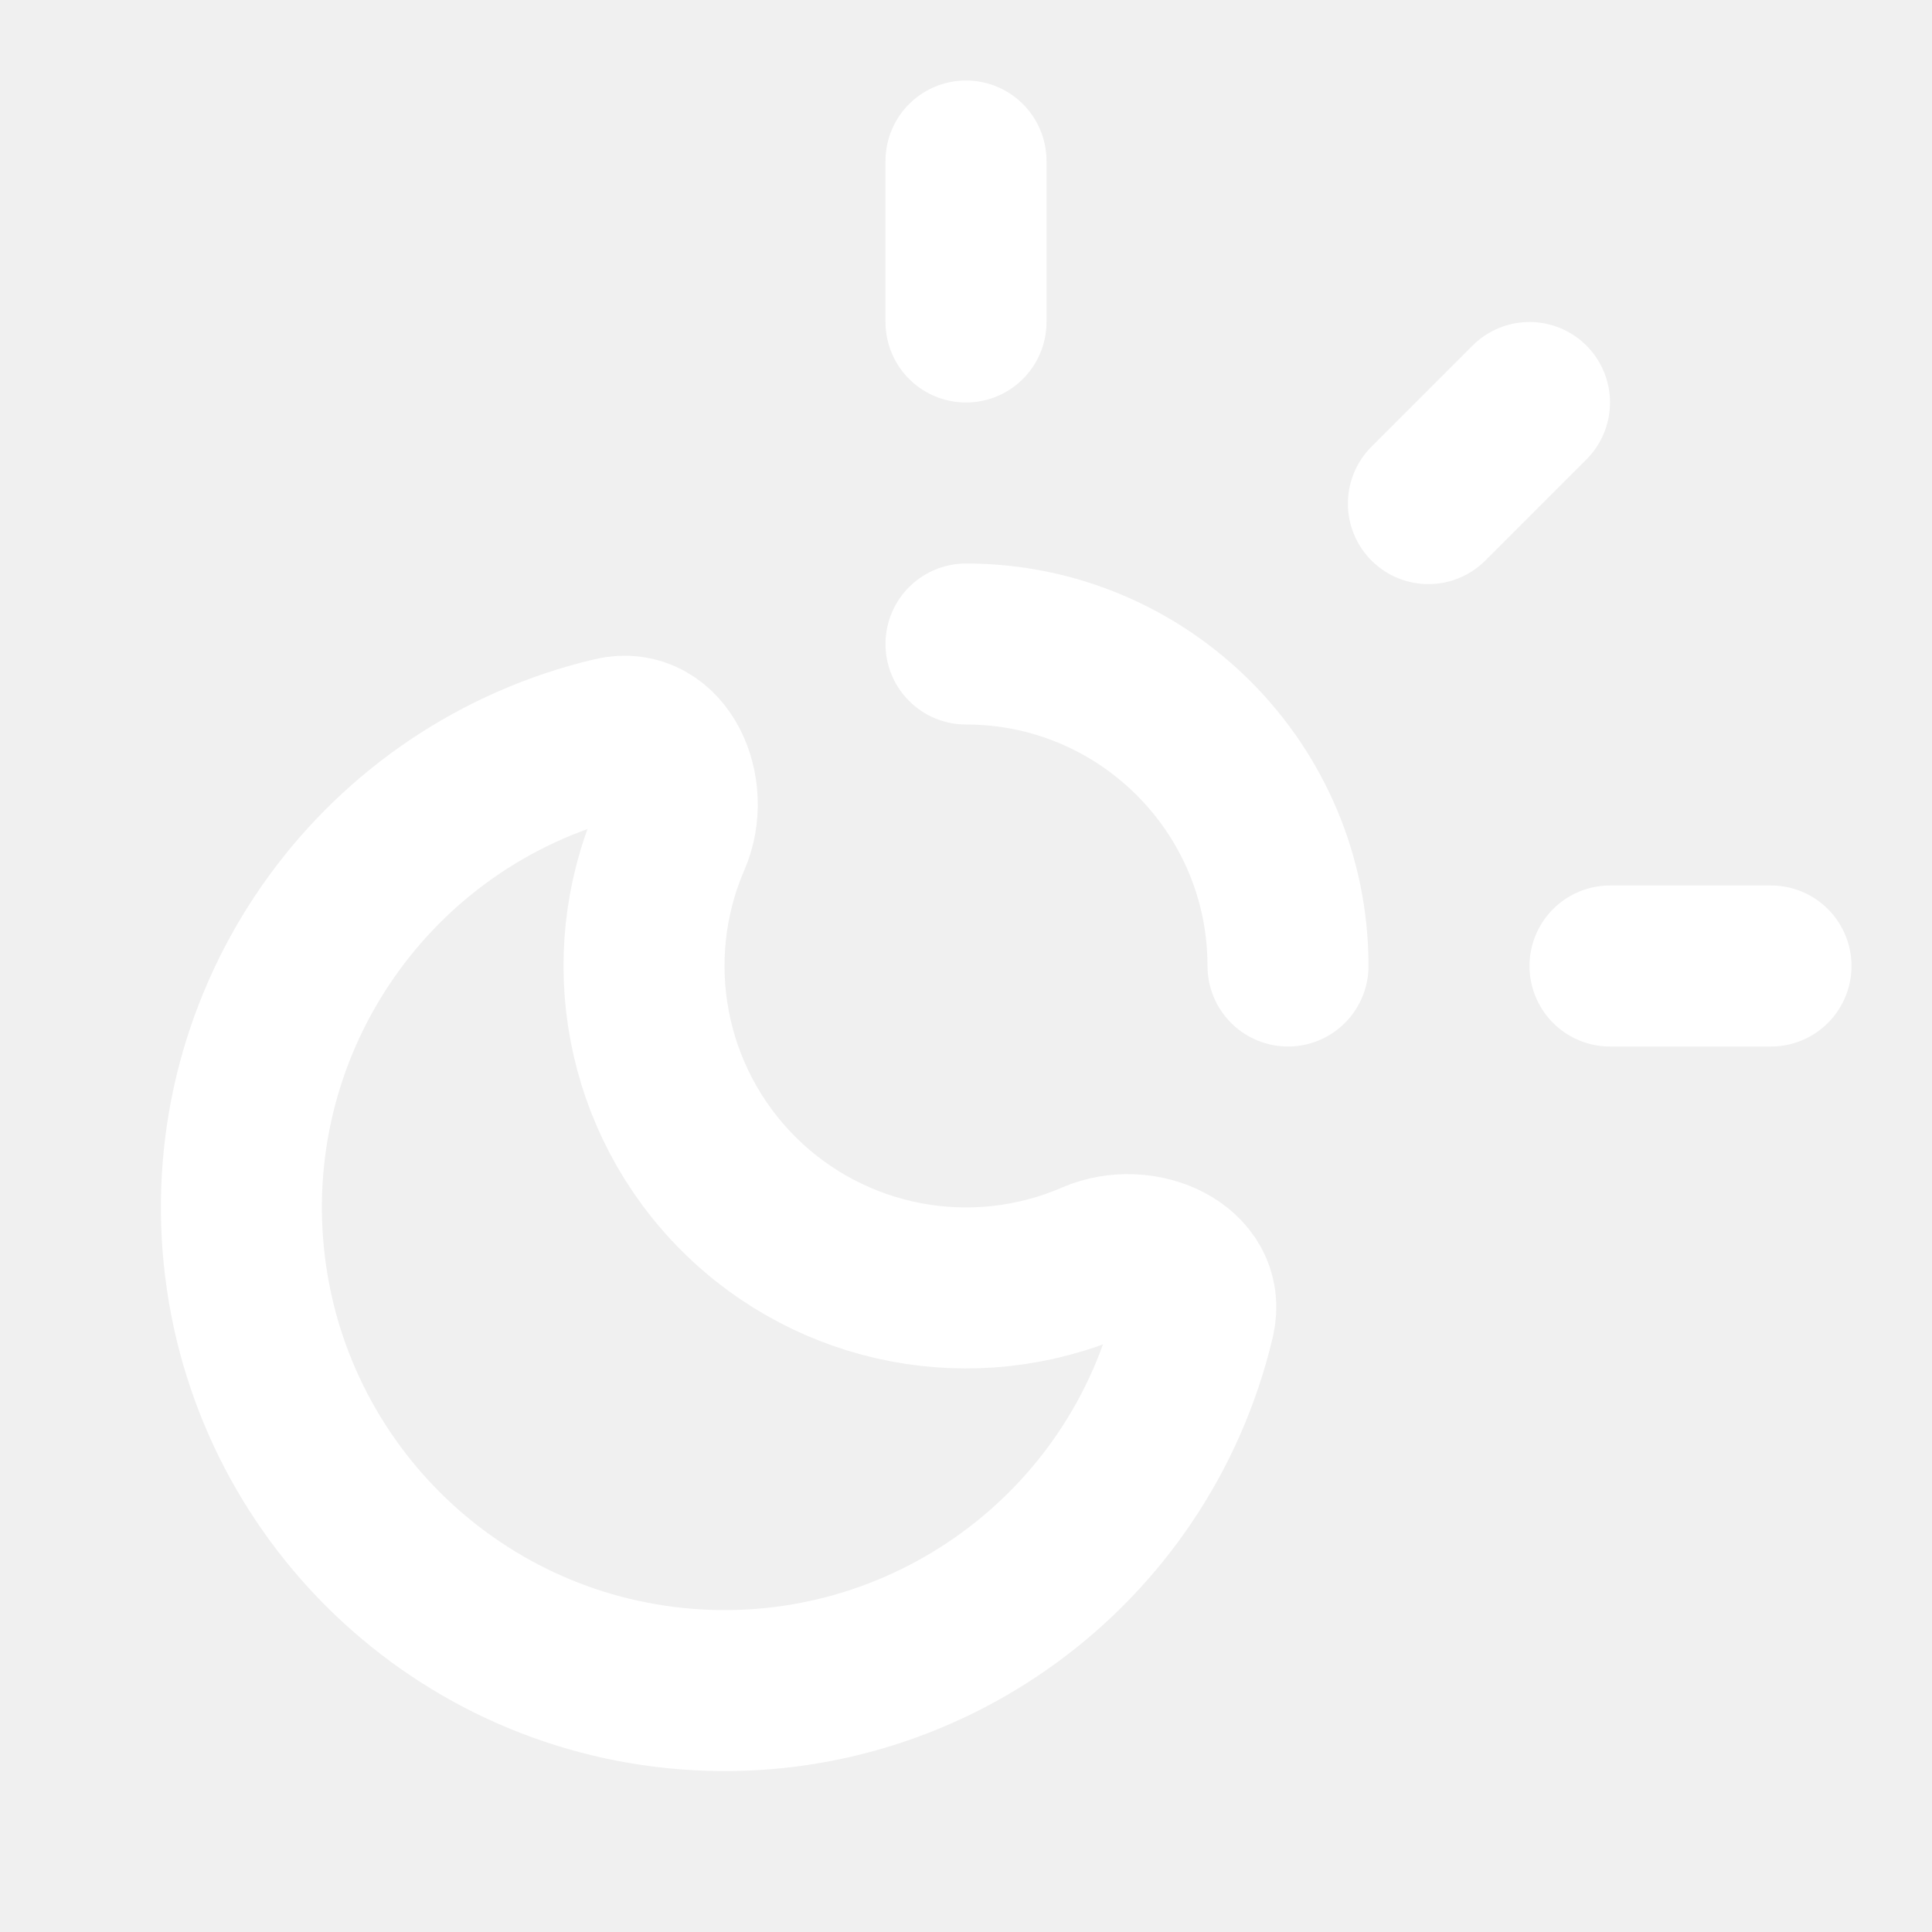
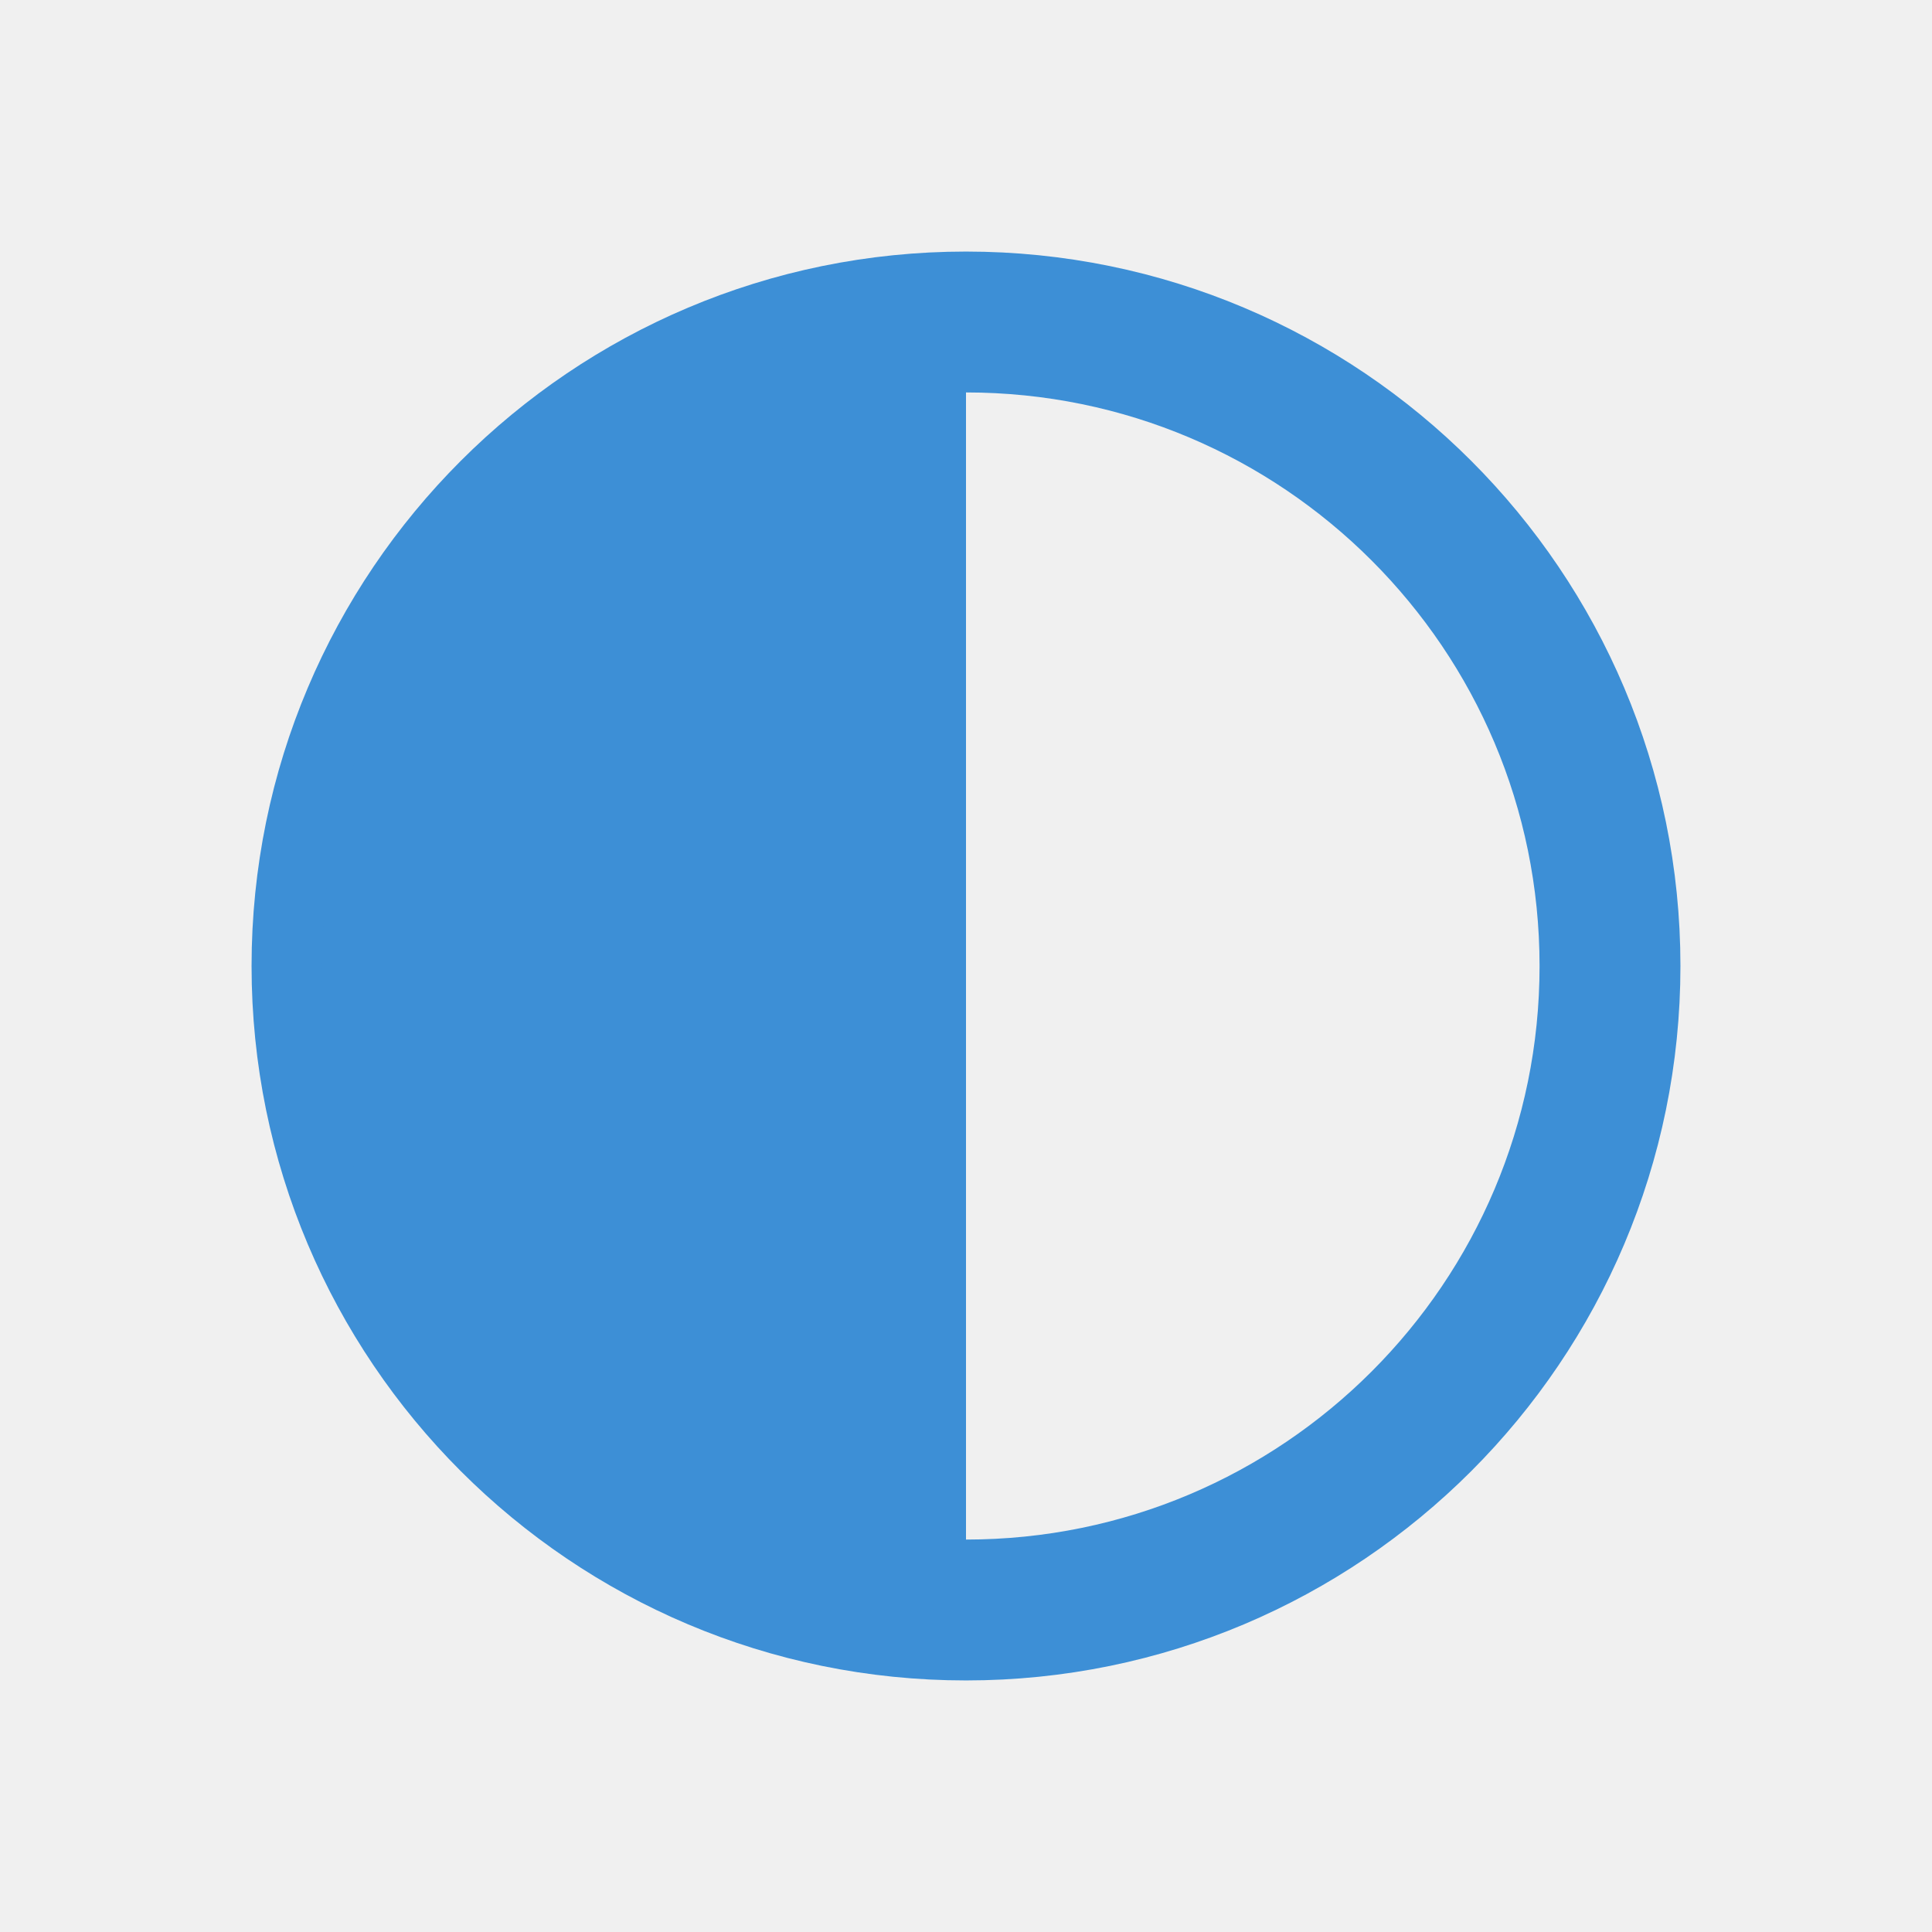
- <svg xmlns="http://www.w3.org/2000/svg" width="24" height="24" viewBox="0 0 24 24" fill="none" stroke="#fff" stroke-width="2" stroke-linecap="round" stroke-linejoin="round">
-   <path d="M12 2v2" />
-   <path d="M14.837 16.385a6 6 0 1 1-7.223-7.222c.624-.147.97.66.715 1.248a4 4 0 0 0 5.26 5.259c.589-.255 1.396.09 1.248.715" />
-   <path d="M16 12a4 4 0 0 0-4-4" />
-   <path d="m19 5-1.256 1.256" />
-   <path d="M20 12h2" />
+ <svg xmlns="http://www.w3.org/2000/svg" viewBox="0 0 24 24" fill="none" stroke-linecap="round" stroke-linejoin="round" stroke-width="1.5">
+   <circle cx="12" cy="12" r="8" stroke="#3d8fd6" stroke-width="1.75" />
+   <path d="M12 4A8 8 0 0 0 12 20Z" fill="#3d8fd6" stroke="none" />
</svg>
